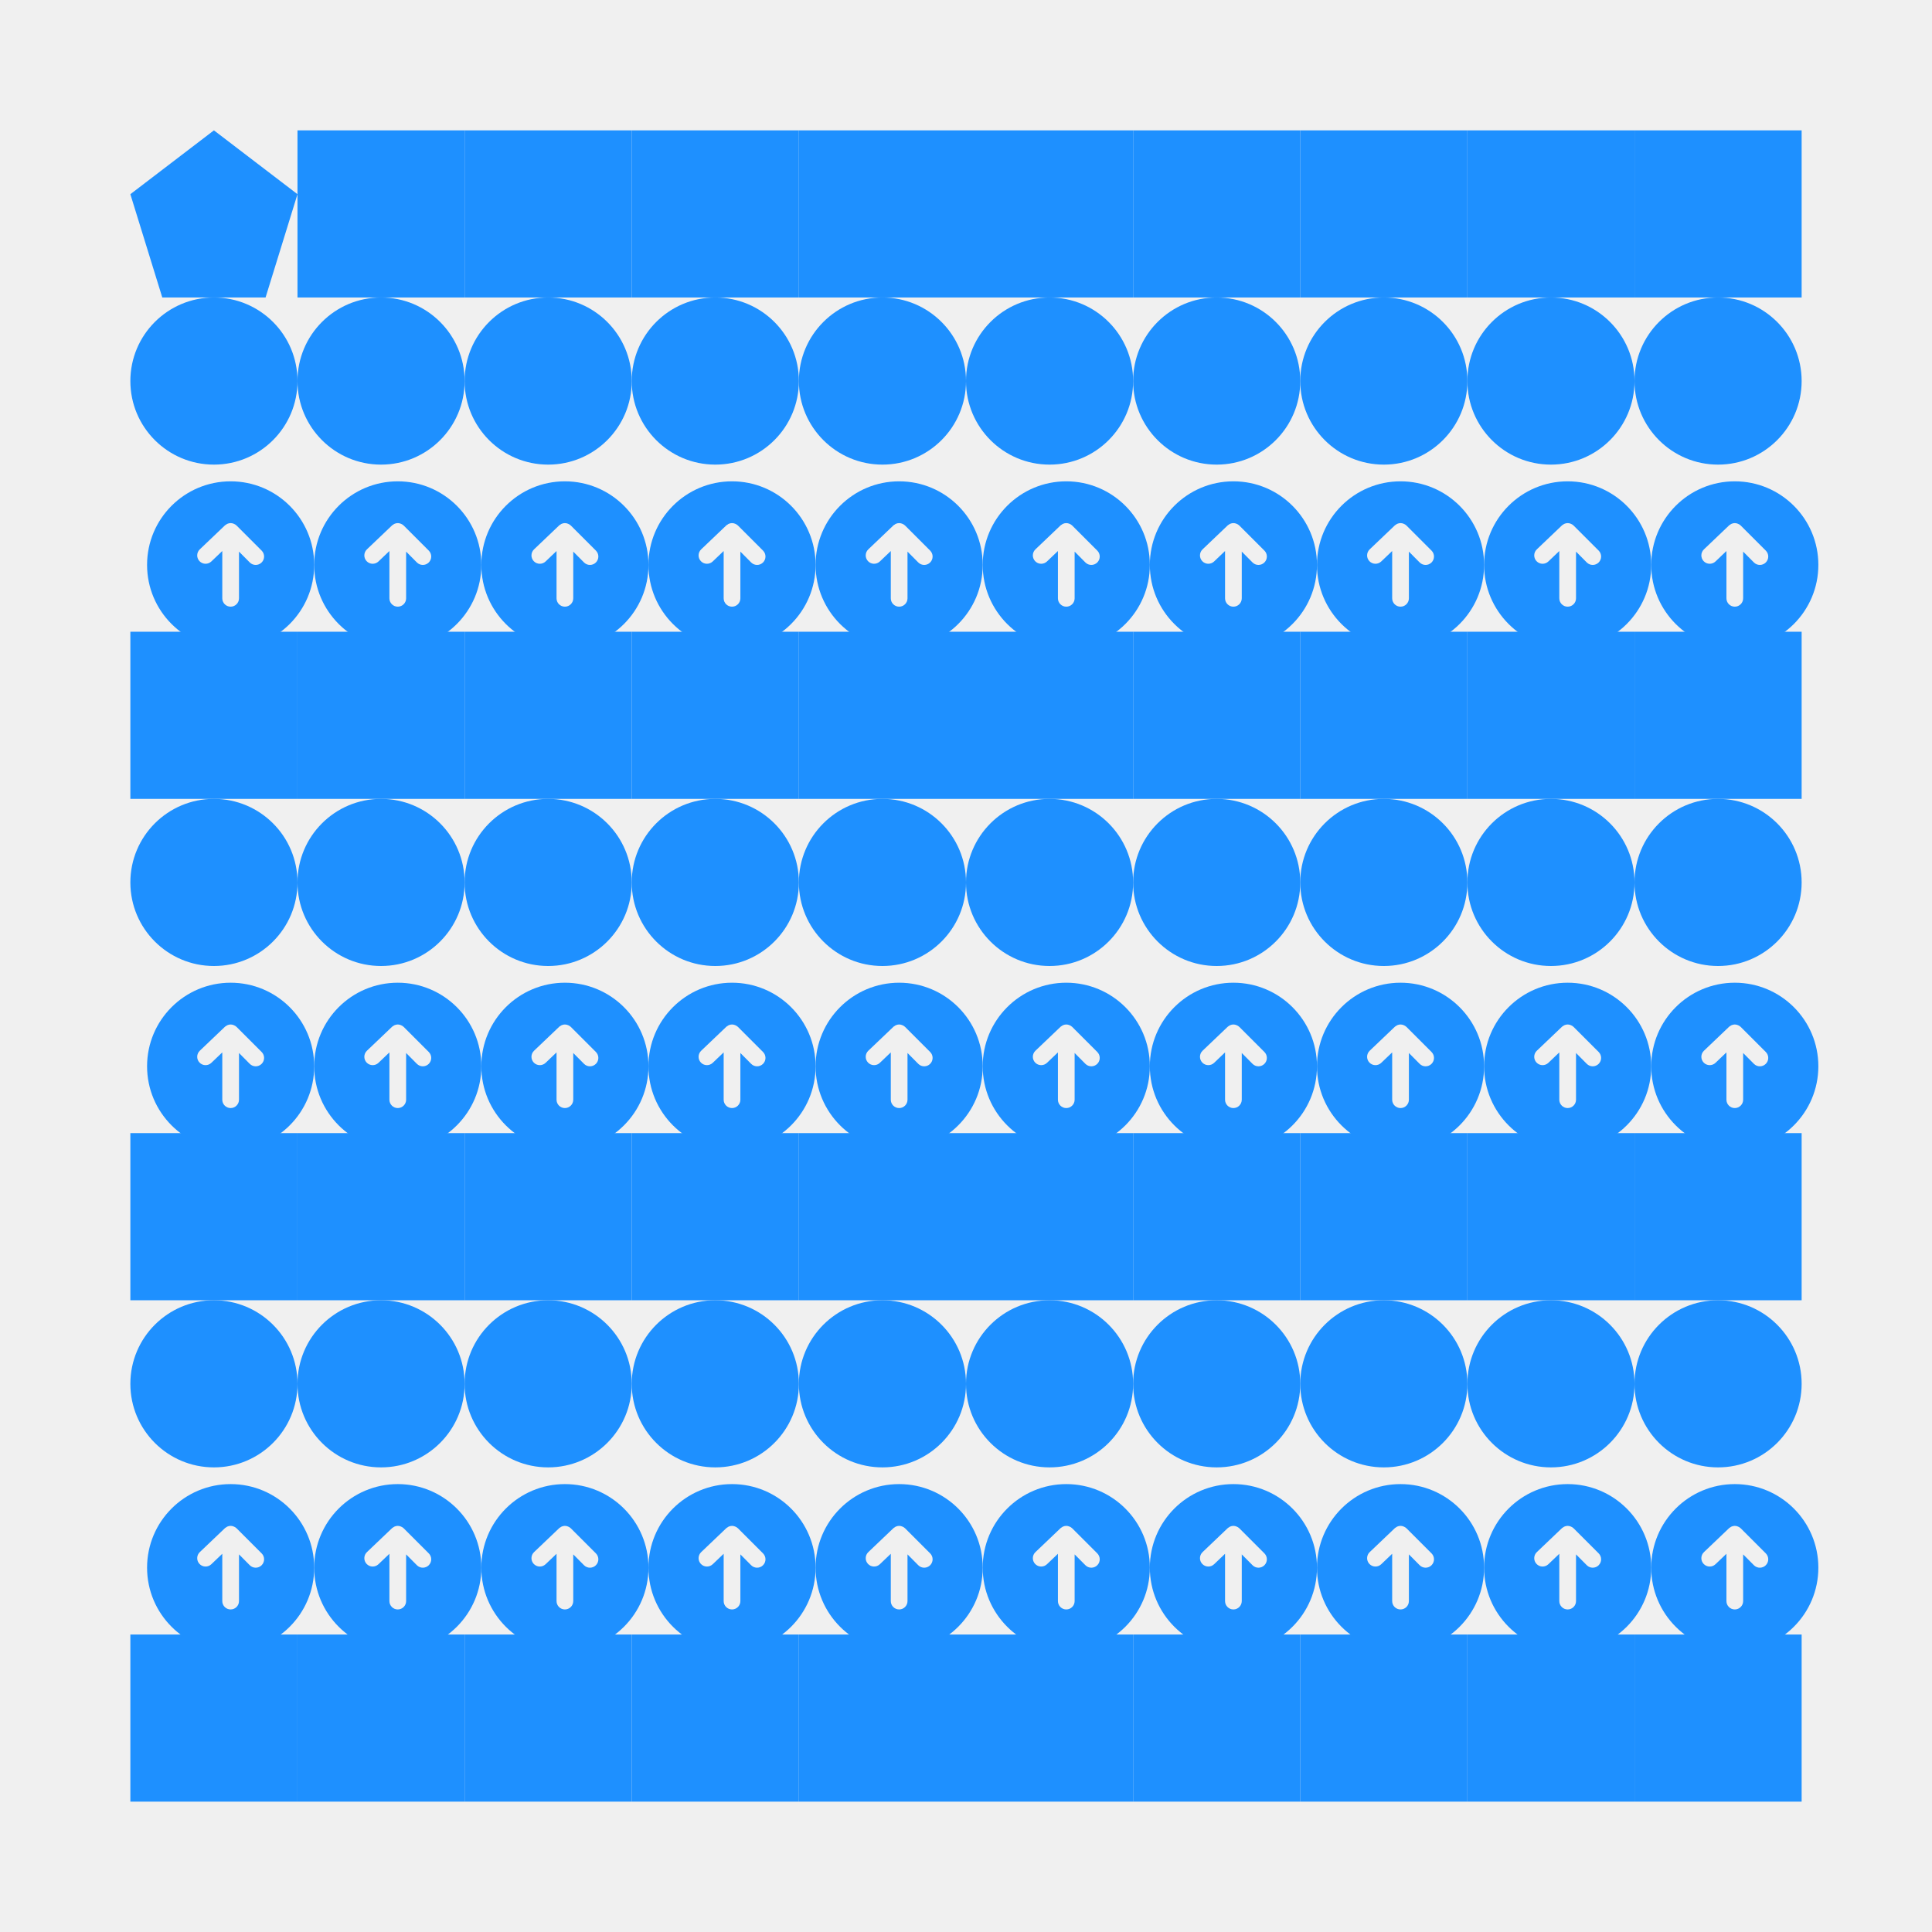
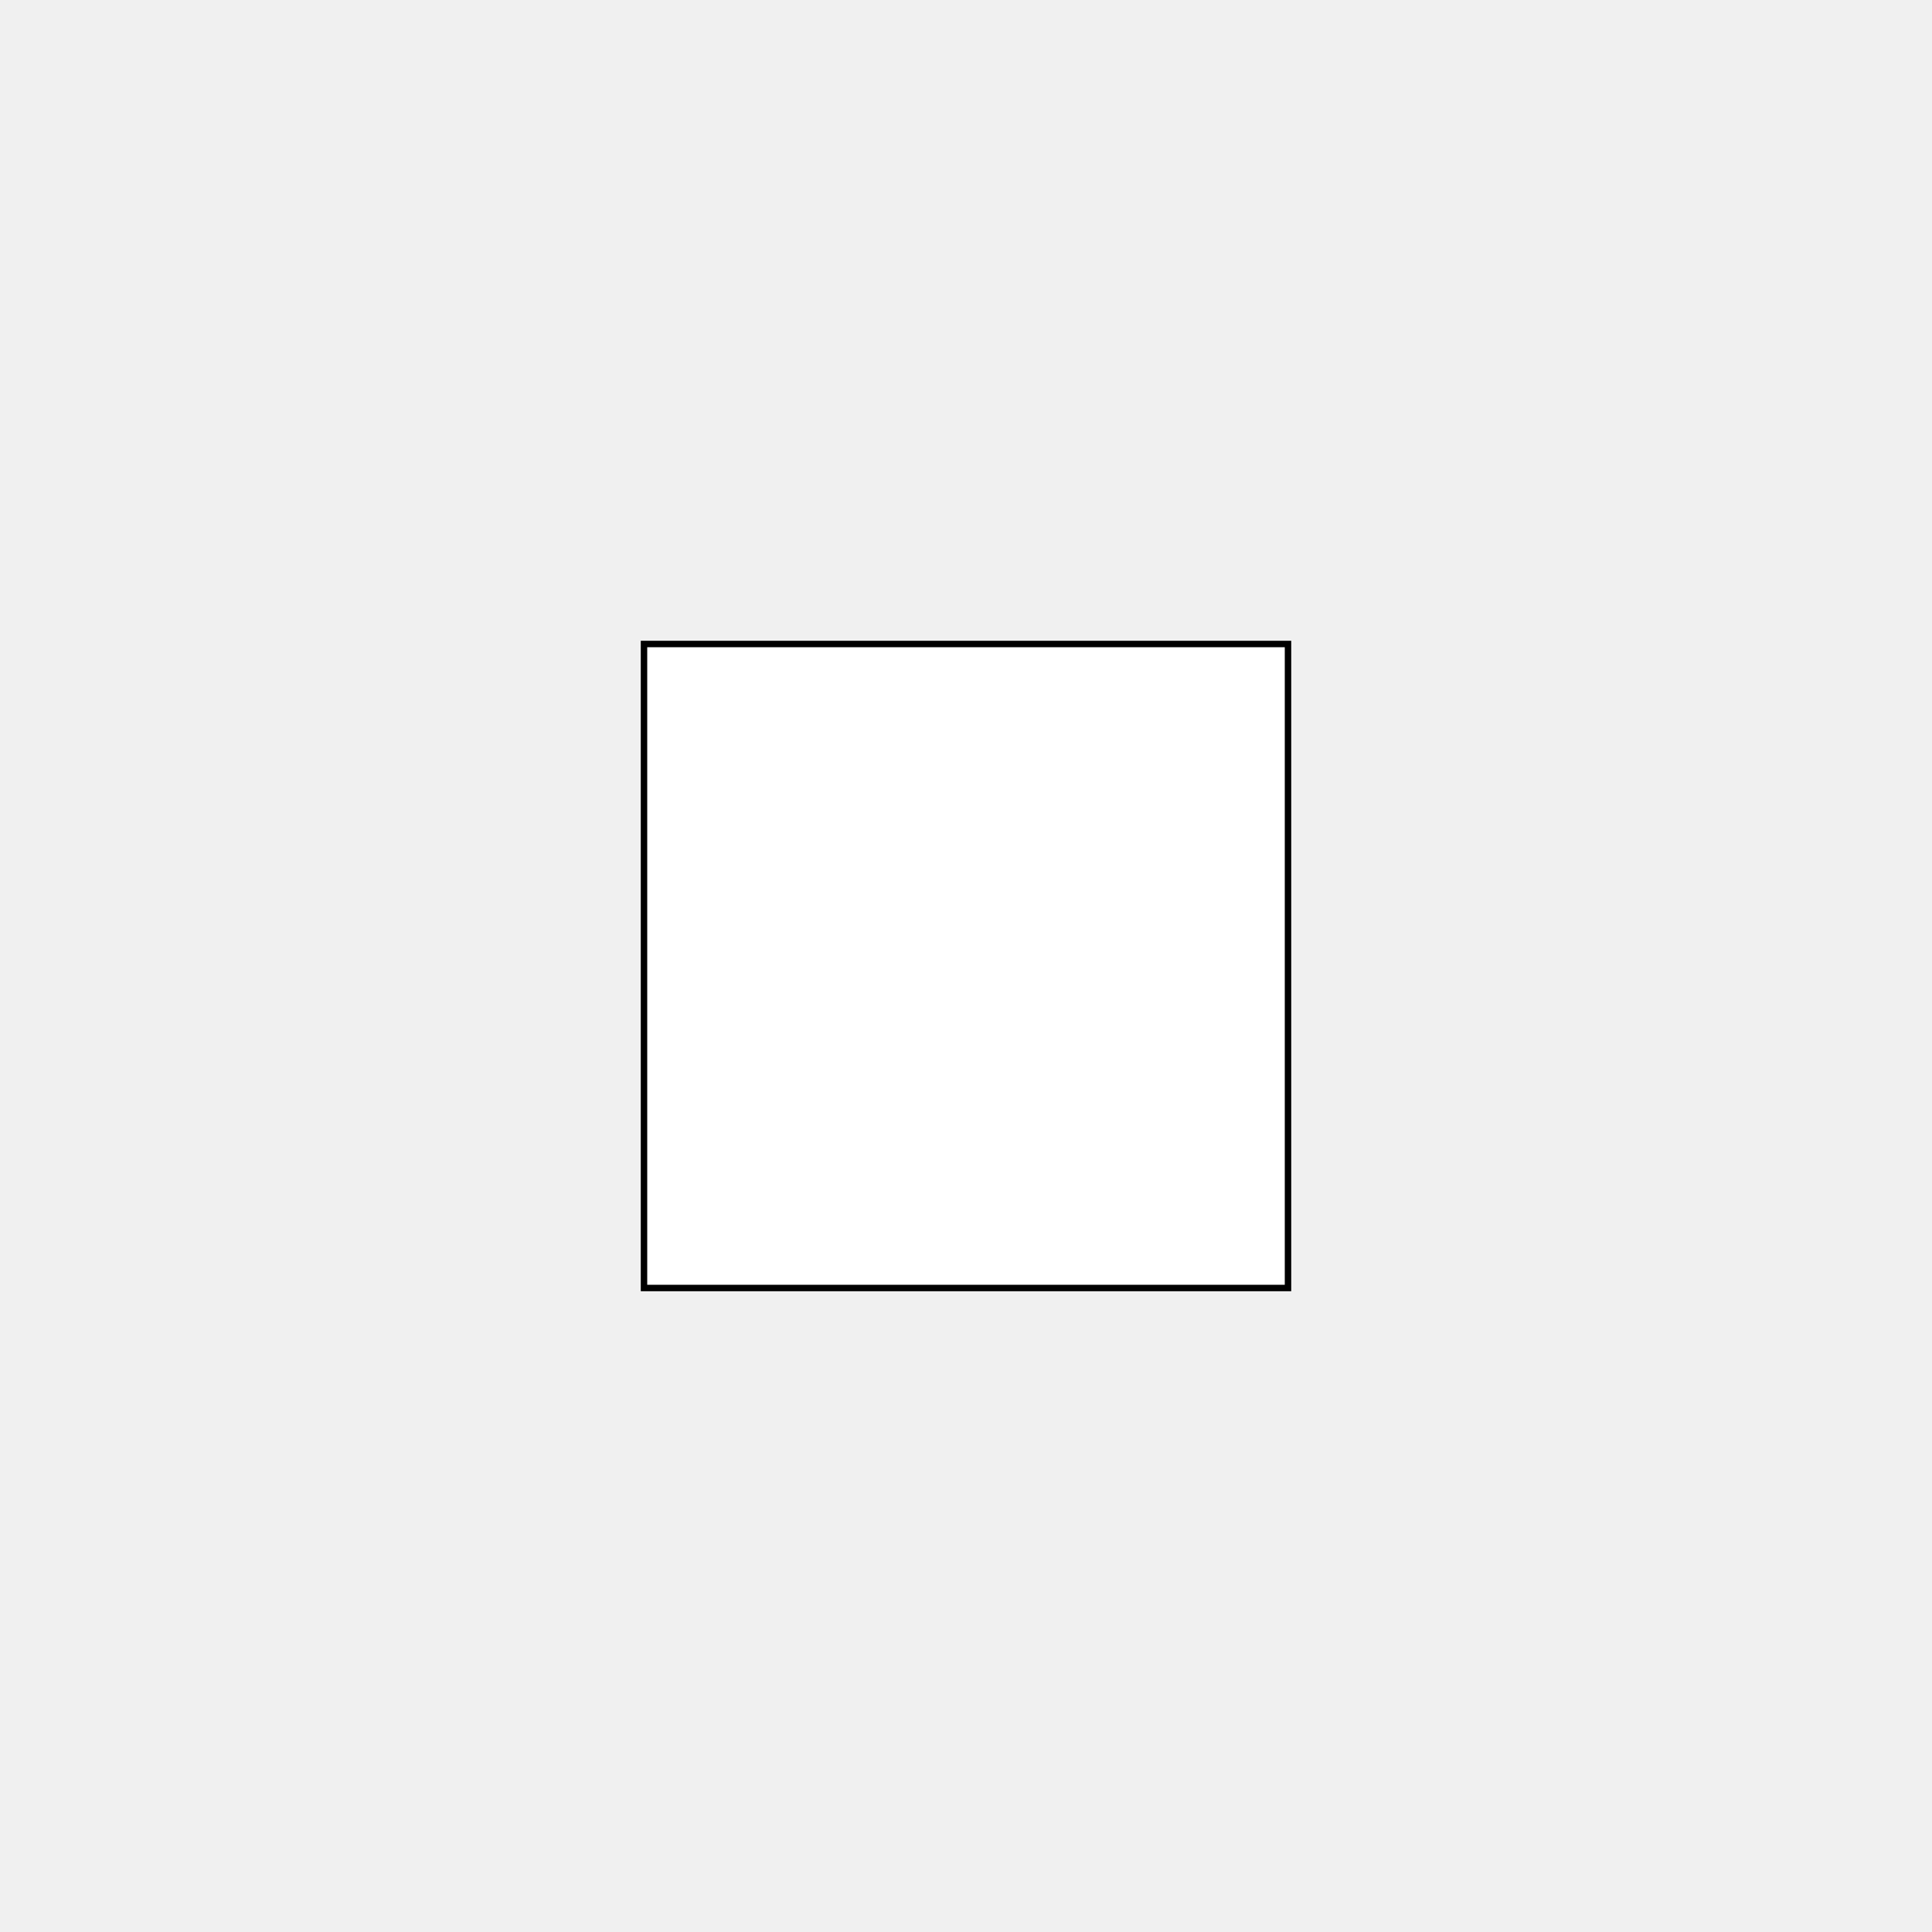
- <svg xmlns="http://www.w3.org/2000/svg" baseProfile="full" height="289" version="1.1" width="289">
+ <svg xmlns="http://www.w3.org/2000/svg" baseProfile="full" height="300" version="1.1" width="300">
  <defs />
-   <g>
-     <rect fill="none" height="289" width="289" x="0" y="0" />
-     <polygon fill="dodgerblue" opacity="1" points="32.0,19.5 19.5,29.049 24.275,44.5 39.725,44.5 44.5,29.049" stroke-width="0" transform=" rotate(0, 32, 32)" />
-     <rect fill="dodgerblue" height="25" opacity="1" stroke-width="0" transform=" rotate(0, 57, 32)" width="25" x="44.5" y="19.5" />
-     <rect fill="dodgerblue" height="25" opacity="1" stroke-width="0" transform=" rotate(0, 82, 32)" width="25" x="69.5" y="19.5" />
-     <rect fill="dodgerblue" height="25" opacity="1" stroke-width="0" transform=" rotate(0, 107, 32)" width="25" x="94.5" y="19.5" />
-     <rect fill="dodgerblue" height="25" opacity="1" stroke-width="0" transform=" rotate(0, 132, 32)" width="25" x="119.5" y="19.5" />
-     <rect fill="dodgerblue" height="25" opacity="1" stroke-width="0" transform=" rotate(0, 157, 32)" width="25" x="144.5" y="19.5" />
-     <rect fill="dodgerblue" height="25" opacity="1" stroke-width="0" transform=" rotate(0, 182, 32)" width="25" x="169.5" y="19.5" />
-     <rect fill="dodgerblue" height="25" opacity="1" stroke-width="0" transform=" rotate(0, 207, 32)" width="25" x="194.5" y="19.5" />
-     <rect fill="dodgerblue" height="25" opacity="1" stroke-width="0" transform=" rotate(0, 232, 32)" width="25" x="219.5" y="19.5" />
-     <rect fill="dodgerblue" height="25" opacity="1" stroke-width="0" transform=" rotate(0, 257, 32)" width="25" x="244.5" y="19.5" />
-     <ellipse cx="32" cy="57" fill="dodgerblue" opacity="1" rx="12.5" ry="12.5" stroke-width="0" transform=" rotate(0, 32, 57)" />
-     <ellipse cx="57" cy="57" fill="dodgerblue" opacity="1" rx="12.5" ry="12.5" stroke-width="0" transform=" rotate(0, 57, 57)" />
-     <ellipse cx="82" cy="57" fill="dodgerblue" opacity="1" rx="12.5" ry="12.5" stroke-width="0" transform=" rotate(0, 82, 57)" />
-     <ellipse cx="107" cy="57" fill="dodgerblue" opacity="1" rx="12.5" ry="12.5" stroke-width="0" transform=" rotate(0, 107, 57)" />
-     <ellipse cx="132" cy="57" fill="dodgerblue" opacity="1" rx="12.5" ry="12.5" stroke-width="0" transform=" rotate(0, 132, 57)" />
-     <ellipse cx="157" cy="57" fill="dodgerblue" opacity="1" rx="12.5" ry="12.5" stroke-width="0" transform=" rotate(0, 157, 57)" />
-     <ellipse cx="182" cy="57" fill="dodgerblue" opacity="1" rx="12.5" ry="12.5" stroke-width="0" transform=" rotate(0, 182, 57)" />
-     <ellipse cx="207" cy="57" fill="dodgerblue" opacity="1" rx="12.5" ry="12.5" stroke-width="0" transform=" rotate(0, 207, 57)" />
-     <ellipse cx="232" cy="57" fill="dodgerblue" opacity="1" rx="12.5" ry="12.5" stroke-width="0" transform=" rotate(0, 232, 57)" />
-     <ellipse cx="257" cy="57" fill="dodgerblue" opacity="1" rx="12.5" ry="12.5" stroke-width="0" transform=" rotate(0, 257, 57)" />
-     <path d="M12 22A10 10 0 1 0 2 12a10 10 0 0 0 10 10zM8.31 10.14l3-2.86a.49.49 0 0 1 .15-.1.54.54 0 0 1 .16-.1.94.94 0 0 1 .76 0 1 1 0 0 1 .33.21l3 3a1 1 0 0 1-1.42 1.42L13 10.41V16a1 1 0 0 1-2 0v-5.66l-1.31 1.25a1 1 0 0 1-1.38-1.45z" fill="dodgerblue" opacity="1" stroke-width="0" transform=" scale(1.25, 1.25) translate(15.6, 55.6) rotate(0, 10, 10)" />
-     <path d="M12 22A10 10 0 1 0 2 12a10 10 0 0 0 10 10zM8.31 10.14l3-2.86a.49.49 0 0 1 .15-.1.54.54 0 0 1 .16-.1.94.94 0 0 1 .76 0 1 1 0 0 1 .33.21l3 3a1 1 0 0 1-1.42 1.42L13 10.41V16a1 1 0 0 1-2 0v-5.66l-1.31 1.25a1 1 0 0 1-1.38-1.45z" fill="dodgerblue" opacity="1" stroke-width="0" transform=" scale(1.25, 1.25) translate(35.6, 55.6) rotate(0, 10, 10)" />
-     <path d="M12 22A10 10 0 1 0 2 12a10 10 0 0 0 10 10zM8.31 10.14l3-2.86a.49.49 0 0 1 .15-.1.54.54 0 0 1 .16-.1.94.94 0 0 1 .76 0 1 1 0 0 1 .33.21l3 3a1 1 0 0 1-1.42 1.42L13 10.41V16a1 1 0 0 1-2 0v-5.66l-1.31 1.25a1 1 0 0 1-1.38-1.45z" fill="dodgerblue" opacity="1" stroke-width="0" transform=" scale(1.25, 1.25) translate(55.6, 55.6) rotate(0, 10, 10)" />
-     <path d="M12 22A10 10 0 1 0 2 12a10 10 0 0 0 10 10zM8.31 10.14l3-2.86a.49.49 0 0 1 .15-.1.54.54 0 0 1 .16-.1.94.94 0 0 1 .76 0 1 1 0 0 1 .33.21l3 3a1 1 0 0 1-1.42 1.42L13 10.41V16a1 1 0 0 1-2 0v-5.66l-1.31 1.25a1 1 0 0 1-1.38-1.45z" fill="dodgerblue" opacity="1" stroke-width="0" transform=" scale(1.25, 1.25) translate(75.6, 55.6) rotate(0, 10, 10)" />
-     <path d="M12 22A10 10 0 1 0 2 12a10 10 0 0 0 10 10zM8.31 10.14l3-2.86a.49.49 0 0 1 .15-.1.54.54 0 0 1 .16-.1.94.94 0 0 1 .76 0 1 1 0 0 1 .33.21l3 3a1 1 0 0 1-1.42 1.42L13 10.41V16a1 1 0 0 1-2 0v-5.66l-1.31 1.25a1 1 0 0 1-1.38-1.45z" fill="dodgerblue" opacity="1" stroke-width="0" transform=" scale(1.25, 1.25) translate(95.6, 55.6) rotate(0, 10, 10)" />
-     <path d="M12 22A10 10 0 1 0 2 12a10 10 0 0 0 10 10zM8.31 10.14l3-2.86a.49.49 0 0 1 .15-.1.54.54 0 0 1 .16-.1.94.94 0 0 1 .76 0 1 1 0 0 1 .33.21l3 3a1 1 0 0 1-1.42 1.42L13 10.41V16a1 1 0 0 1-2 0v-5.66l-1.31 1.25a1 1 0 0 1-1.38-1.45z" fill="dodgerblue" opacity="1" stroke-width="0" transform=" scale(1.25, 1.25) translate(115.6, 55.6) rotate(0, 10, 10)" />
-     <path d="M12 22A10 10 0 1 0 2 12a10 10 0 0 0 10 10zM8.31 10.14l3-2.86a.49.49 0 0 1 .15-.1.54.54 0 0 1 .16-.1.94.94 0 0 1 .76 0 1 1 0 0 1 .33.21l3 3a1 1 0 0 1-1.42 1.42L13 10.41V16a1 1 0 0 1-2 0v-5.66l-1.31 1.25a1 1 0 0 1-1.38-1.45z" fill="dodgerblue" opacity="1" stroke-width="0" transform=" scale(1.25, 1.25) translate(135.6, 55.6) rotate(0, 10, 10)" />
-     <path d="M12 22A10 10 0 1 0 2 12a10 10 0 0 0 10 10zM8.31 10.14l3-2.86a.49.49 0 0 1 .15-.1.54.54 0 0 1 .16-.1.94.94 0 0 1 .76 0 1 1 0 0 1 .33.21l3 3a1 1 0 0 1-1.42 1.42L13 10.41V16a1 1 0 0 1-2 0v-5.66l-1.31 1.25a1 1 0 0 1-1.38-1.45z" fill="dodgerblue" opacity="1" stroke-width="0" transform=" scale(1.25, 1.25) translate(155.6, 55.6) rotate(0, 10, 10)" />
-     <path d="M12 22A10 10 0 1 0 2 12a10 10 0 0 0 10 10zM8.31 10.14l3-2.86a.49.49 0 0 1 .15-.1.54.54 0 0 1 .16-.1.94.94 0 0 1 .76 0 1 1 0 0 1 .33.21l3 3a1 1 0 0 1-1.42 1.42L13 10.41V16a1 1 0 0 1-2 0v-5.66l-1.31 1.25a1 1 0 0 1-1.38-1.45z" fill="dodgerblue" opacity="1" stroke-width="0" transform=" scale(1.25, 1.25) translate(175.6, 55.6) rotate(0, 10, 10)" />
-     <path d="M12 22A10 10 0 1 0 2 12a10 10 0 0 0 10 10zM8.31 10.14l3-2.86a.49.49 0 0 1 .15-.1.54.54 0 0 1 .16-.1.94.94 0 0 1 .76 0 1 1 0 0 1 .33.21l3 3a1 1 0 0 1-1.42 1.42L13 10.41V16a1 1 0 0 1-2 0v-5.66l-1.31 1.25a1 1 0 0 1-1.38-1.45z" fill="dodgerblue" opacity="1" stroke-width="0" transform=" scale(1.25, 1.25) translate(195.6, 55.6) rotate(0, 10, 10)" />
-     <rect fill="dodgerblue" height="25" opacity="1" stroke-width="0" transform=" rotate(0, 32, 107)" width="25" x="19.5" y="94.5" />
-     <rect fill="dodgerblue" height="25" opacity="1" stroke-width="0" transform=" rotate(0, 57, 107)" width="25" x="44.5" y="94.5" />
-     <rect fill="dodgerblue" height="25" opacity="1" stroke-width="0" transform=" rotate(0, 82, 107)" width="25" x="69.5" y="94.5" />
-     <rect fill="dodgerblue" height="25" opacity="1" stroke-width="0" transform=" rotate(0, 107, 107)" width="25" x="94.5" y="94.5" />
-     <rect fill="dodgerblue" height="25" opacity="1" stroke-width="0" transform=" rotate(0, 132, 107)" width="25" x="119.5" y="94.5" />
-     <rect fill="dodgerblue" height="25" opacity="1" stroke-width="0" transform=" rotate(0, 157, 107)" width="25" x="144.5" y="94.5" />
-     <rect fill="dodgerblue" height="25" opacity="1" stroke-width="0" transform=" rotate(0, 182, 107)" width="25" x="169.5" y="94.5" />
-     <rect fill="dodgerblue" height="25" opacity="1" stroke-width="0" transform=" rotate(0, 207, 107)" width="25" x="194.5" y="94.5" />
-     <rect fill="dodgerblue" height="25" opacity="1" stroke-width="0" transform=" rotate(0, 232, 107)" width="25" x="219.5" y="94.5" />
-     <rect fill="dodgerblue" height="25" opacity="1" stroke-width="0" transform=" rotate(0, 257, 107)" width="25" x="244.5" y="94.5" />
-     <ellipse cx="32" cy="132" fill="dodgerblue" opacity="1" rx="12.5" ry="12.5" stroke-width="0" transform=" rotate(0, 32, 132)" />
-     <ellipse cx="57" cy="132" fill="dodgerblue" opacity="1" rx="12.5" ry="12.5" stroke-width="0" transform=" rotate(0, 57, 132)" />
-     <ellipse cx="82" cy="132" fill="dodgerblue" opacity="1" rx="12.5" ry="12.5" stroke-width="0" transform=" rotate(0, 82, 132)" />
-     <ellipse cx="107" cy="132" fill="dodgerblue" opacity="1" rx="12.5" ry="12.5" stroke-width="0" transform=" rotate(0, 107, 132)" />
-     <ellipse cx="132" cy="132" fill="dodgerblue" opacity="1" rx="12.5" ry="12.5" stroke-width="0" transform=" rotate(0, 132, 132)" />
-     <ellipse cx="157" cy="132" fill="dodgerblue" opacity="1" rx="12.5" ry="12.5" stroke-width="0" transform=" rotate(0, 157, 132)" />
-     <ellipse cx="182" cy="132" fill="dodgerblue" opacity="1" rx="12.5" ry="12.5" stroke-width="0" transform=" rotate(0, 182, 132)" />
-     <ellipse cx="207" cy="132" fill="dodgerblue" opacity="1" rx="12.5" ry="12.5" stroke-width="0" transform=" rotate(0, 207, 132)" />
-     <ellipse cx="232" cy="132" fill="dodgerblue" opacity="1" rx="12.5" ry="12.5" stroke-width="0" transform=" rotate(0, 232, 132)" />
-     <ellipse cx="257" cy="132" fill="dodgerblue" opacity="1" rx="12.5" ry="12.5" stroke-width="0" transform=" rotate(0, 257, 132)" />
-     <path d="M12 22A10 10 0 1 0 2 12a10 10 0 0 0 10 10zM8.31 10.14l3-2.86a.49.49 0 0 1 .15-.1.54.54 0 0 1 .16-.1.94.94 0 0 1 .76 0 1 1 0 0 1 .33.21l3 3a1 1 0 0 1-1.42 1.42L13 10.41V16a1 1 0 0 1-2 0v-5.66l-1.31 1.25a1 1 0 0 1-1.38-1.45z" fill="dodgerblue" opacity="1" stroke-width="0" transform=" scale(1.25, 1.25) translate(15.6, 115.6) rotate(0, 10, 10)" />
-     <path d="M12 22A10 10 0 1 0 2 12a10 10 0 0 0 10 10zM8.31 10.14l3-2.86a.49.49 0 0 1 .15-.1.54.54 0 0 1 .16-.1.94.94 0 0 1 .76 0 1 1 0 0 1 .33.21l3 3a1 1 0 0 1-1.42 1.42L13 10.41V16a1 1 0 0 1-2 0v-5.66l-1.31 1.25a1 1 0 0 1-1.38-1.45z" fill="dodgerblue" opacity="1" stroke-width="0" transform=" scale(1.25, 1.25) translate(35.6, 115.6) rotate(0, 10, 10)" />
-     <path d="M12 22A10 10 0 1 0 2 12a10 10 0 0 0 10 10zM8.31 10.14l3-2.86a.49.49 0 0 1 .15-.1.54.54 0 0 1 .16-.1.94.94 0 0 1 .76 0 1 1 0 0 1 .33.21l3 3a1 1 0 0 1-1.42 1.42L13 10.41V16a1 1 0 0 1-2 0v-5.66l-1.31 1.25a1 1 0 0 1-1.38-1.45z" fill="dodgerblue" opacity="1" stroke-width="0" transform=" scale(1.25, 1.25) translate(55.6, 115.6) rotate(0, 10, 10)" />
-     <path d="M12 22A10 10 0 1 0 2 12a10 10 0 0 0 10 10zM8.31 10.14l3-2.86a.49.49 0 0 1 .15-.1.54.54 0 0 1 .16-.1.94.94 0 0 1 .76 0 1 1 0 0 1 .33.21l3 3a1 1 0 0 1-1.42 1.42L13 10.41V16a1 1 0 0 1-2 0v-5.66l-1.31 1.25a1 1 0 0 1-1.38-1.45z" fill="dodgerblue" opacity="1" stroke-width="0" transform=" scale(1.25, 1.25) translate(75.6, 115.6) rotate(0, 10, 10)" />
-     <path d="M12 22A10 10 0 1 0 2 12a10 10 0 0 0 10 10zM8.31 10.14l3-2.86a.49.49 0 0 1 .15-.1.54.54 0 0 1 .16-.1.94.94 0 0 1 .76 0 1 1 0 0 1 .33.21l3 3a1 1 0 0 1-1.42 1.42L13 10.41V16a1 1 0 0 1-2 0v-5.66l-1.31 1.25a1 1 0 0 1-1.38-1.45z" fill="dodgerblue" opacity="1" stroke-width="0" transform=" scale(1.25, 1.25) translate(95.6, 115.6) rotate(0, 10, 10)" />
-     <path d="M12 22A10 10 0 1 0 2 12a10 10 0 0 0 10 10zM8.31 10.14l3-2.86a.49.49 0 0 1 .15-.1.54.54 0 0 1 .16-.1.94.94 0 0 1 .76 0 1 1 0 0 1 .33.21l3 3a1 1 0 0 1-1.42 1.42L13 10.41V16a1 1 0 0 1-2 0v-5.66l-1.31 1.25a1 1 0 0 1-1.38-1.45z" fill="dodgerblue" opacity="1" stroke-width="0" transform=" scale(1.25, 1.25) translate(115.6, 115.6) rotate(0, 10, 10)" />
-     <path d="M12 22A10 10 0 1 0 2 12a10 10 0 0 0 10 10zM8.31 10.14l3-2.86a.49.49 0 0 1 .15-.1.54.54 0 0 1 .16-.1.94.94 0 0 1 .76 0 1 1 0 0 1 .33.21l3 3a1 1 0 0 1-1.42 1.42L13 10.41V16a1 1 0 0 1-2 0v-5.66l-1.31 1.25a1 1 0 0 1-1.38-1.45z" fill="dodgerblue" opacity="1" stroke-width="0" transform=" scale(1.25, 1.25) translate(135.6, 115.6) rotate(0, 10, 10)" />
-     <path d="M12 22A10 10 0 1 0 2 12a10 10 0 0 0 10 10zM8.31 10.14l3-2.86a.49.49 0 0 1 .15-.1.54.54 0 0 1 .16-.1.94.94 0 0 1 .76 0 1 1 0 0 1 .33.21l3 3a1 1 0 0 1-1.42 1.42L13 10.41V16a1 1 0 0 1-2 0v-5.66l-1.31 1.25a1 1 0 0 1-1.38-1.45z" fill="dodgerblue" opacity="1" stroke-width="0" transform=" scale(1.25, 1.25) translate(155.6, 115.6) rotate(0, 10, 10)" />
-     <path d="M12 22A10 10 0 1 0 2 12a10 10 0 0 0 10 10zM8.31 10.14l3-2.86a.49.49 0 0 1 .15-.1.54.54 0 0 1 .16-.1.94.94 0 0 1 .76 0 1 1 0 0 1 .33.21l3 3a1 1 0 0 1-1.42 1.42L13 10.41V16a1 1 0 0 1-2 0v-5.66l-1.31 1.25a1 1 0 0 1-1.38-1.45z" fill="dodgerblue" opacity="1" stroke-width="0" transform=" scale(1.25, 1.25) translate(175.6, 115.6) rotate(0, 10, 10)" />
-     <path d="M12 22A10 10 0 1 0 2 12a10 10 0 0 0 10 10zM8.31 10.14l3-2.86a.49.49 0 0 1 .15-.1.54.54 0 0 1 .16-.1.94.94 0 0 1 .76 0 1 1 0 0 1 .33.21l3 3a1 1 0 0 1-1.42 1.42L13 10.41V16a1 1 0 0 1-2 0v-5.66l-1.31 1.25a1 1 0 0 1-1.38-1.45z" fill="dodgerblue" opacity="1" stroke-width="0" transform=" scale(1.25, 1.25) translate(195.6, 115.6) rotate(0, 10, 10)" />
-     <rect fill="dodgerblue" height="25" opacity="1" stroke-width="0" transform=" rotate(0, 32, 182)" width="25" x="19.5" y="169.5" />
-     <rect fill="dodgerblue" height="25" opacity="1" stroke-width="0" transform=" rotate(0, 57, 182)" width="25" x="44.5" y="169.5" />
-     <rect fill="dodgerblue" height="25" opacity="1" stroke-width="0" transform=" rotate(0, 82, 182)" width="25" x="69.5" y="169.5" />
-     <rect fill="dodgerblue" height="25" opacity="1" stroke-width="0" transform=" rotate(0, 107, 182)" width="25" x="94.5" y="169.5" />
-     <rect fill="dodgerblue" height="25" opacity="1" stroke-width="0" transform=" rotate(0, 132, 182)" width="25" x="119.5" y="169.5" />
-     <rect fill="dodgerblue" height="25" opacity="1" stroke-width="0" transform=" rotate(0, 157, 182)" width="25" x="144.5" y="169.5" />
-     <rect fill="dodgerblue" height="25" opacity="1" stroke-width="0" transform=" rotate(0, 182, 182)" width="25" x="169.5" y="169.5" />
-     <rect fill="dodgerblue" height="25" opacity="1" stroke-width="0" transform=" rotate(0, 207, 182)" width="25" x="194.5" y="169.5" />
-     <rect fill="dodgerblue" height="25" opacity="1" stroke-width="0" transform=" rotate(0, 232, 182)" width="25" x="219.5" y="169.5" />
-     <rect fill="dodgerblue" height="25" opacity="1" stroke-width="0" transform=" rotate(0, 257, 182)" width="25" x="244.5" y="169.5" />
-     <ellipse cx="32" cy="207" fill="dodgerblue" opacity="1" rx="12.5" ry="12.5" stroke-width="0" transform=" rotate(0, 32, 207)" />
-     <ellipse cx="57" cy="207" fill="dodgerblue" opacity="1" rx="12.5" ry="12.5" stroke-width="0" transform=" rotate(0, 57, 207)" />
-     <ellipse cx="82" cy="207" fill="dodgerblue" opacity="1" rx="12.5" ry="12.5" stroke-width="0" transform=" rotate(0, 82, 207)" />
-     <ellipse cx="107" cy="207" fill="dodgerblue" opacity="1" rx="12.5" ry="12.5" stroke-width="0" transform=" rotate(0, 107, 207)" />
-     <ellipse cx="132" cy="207" fill="dodgerblue" opacity="1" rx="12.5" ry="12.5" stroke-width="0" transform=" rotate(0, 132, 207)" />
-     <ellipse cx="157" cy="207" fill="dodgerblue" opacity="1" rx="12.5" ry="12.5" stroke-width="0" transform=" rotate(0, 157, 207)" />
-     <ellipse cx="182" cy="207" fill="dodgerblue" opacity="1" rx="12.5" ry="12.5" stroke-width="0" transform=" rotate(0, 182, 207)" />
-     <ellipse cx="207" cy="207" fill="dodgerblue" opacity="1" rx="12.5" ry="12.5" stroke-width="0" transform=" rotate(0, 207, 207)" />
-     <ellipse cx="232" cy="207" fill="dodgerblue" opacity="1" rx="12.5" ry="12.5" stroke-width="0" transform=" rotate(0, 232, 207)" />
-     <ellipse cx="257" cy="207" fill="dodgerblue" opacity="1" rx="12.5" ry="12.5" stroke-width="0" transform=" rotate(0, 257, 207)" />
-     <path d="M12 22A10 10 0 1 0 2 12a10 10 0 0 0 10 10zM8.31 10.14l3-2.86a.49.49 0 0 1 .15-.1.54.54 0 0 1 .16-.1.94.94 0 0 1 .76 0 1 1 0 0 1 .33.21l3 3a1 1 0 0 1-1.42 1.42L13 10.41V16a1 1 0 0 1-2 0v-5.66l-1.31 1.25a1 1 0 0 1-1.38-1.45z" fill="dodgerblue" opacity="1" stroke-width="0" transform=" scale(1.25, 1.25) translate(15.6, 175.6) rotate(0, 10, 10)" />
-     <path d="M12 22A10 10 0 1 0 2 12a10 10 0 0 0 10 10zM8.31 10.14l3-2.86a.49.49 0 0 1 .15-.1.54.54 0 0 1 .16-.1.94.94 0 0 1 .76 0 1 1 0 0 1 .33.21l3 3a1 1 0 0 1-1.42 1.42L13 10.41V16a1 1 0 0 1-2 0v-5.66l-1.31 1.25a1 1 0 0 1-1.38-1.45z" fill="dodgerblue" opacity="1" stroke-width="0" transform=" scale(1.25, 1.25) translate(35.6, 175.6) rotate(0, 10, 10)" />
-     <path d="M12 22A10 10 0 1 0 2 12a10 10 0 0 0 10 10zM8.31 10.14l3-2.86a.49.49 0 0 1 .15-.1.54.54 0 0 1 .16-.1.94.94 0 0 1 .76 0 1 1 0 0 1 .33.21l3 3a1 1 0 0 1-1.42 1.42L13 10.41V16a1 1 0 0 1-2 0v-5.66l-1.31 1.25a1 1 0 0 1-1.38-1.45z" fill="dodgerblue" opacity="1" stroke-width="0" transform=" scale(1.25, 1.25) translate(55.6, 175.6) rotate(0, 10, 10)" />
-     <path d="M12 22A10 10 0 1 0 2 12a10 10 0 0 0 10 10zM8.31 10.14l3-2.86a.49.49 0 0 1 .15-.1.54.54 0 0 1 .16-.1.94.94 0 0 1 .76 0 1 1 0 0 1 .33.21l3 3a1 1 0 0 1-1.42 1.42L13 10.41V16a1 1 0 0 1-2 0v-5.66l-1.31 1.25a1 1 0 0 1-1.38-1.45z" fill="dodgerblue" opacity="1" stroke-width="0" transform=" scale(1.25, 1.25) translate(75.6, 175.6) rotate(0, 10, 10)" />
-     <path d="M12 22A10 10 0 1 0 2 12a10 10 0 0 0 10 10zM8.31 10.14l3-2.86a.49.49 0 0 1 .15-.1.54.54 0 0 1 .16-.1.94.94 0 0 1 .76 0 1 1 0 0 1 .33.21l3 3a1 1 0 0 1-1.42 1.42L13 10.41V16a1 1 0 0 1-2 0v-5.66l-1.31 1.25a1 1 0 0 1-1.38-1.45z" fill="dodgerblue" opacity="1" stroke-width="0" transform=" scale(1.25, 1.25) translate(95.6, 175.6) rotate(0, 10, 10)" />
-     <path d="M12 22A10 10 0 1 0 2 12a10 10 0 0 0 10 10zM8.31 10.14l3-2.86a.49.49 0 0 1 .15-.1.54.54 0 0 1 .16-.1.94.94 0 0 1 .76 0 1 1 0 0 1 .33.21l3 3a1 1 0 0 1-1.42 1.42L13 10.41V16a1 1 0 0 1-2 0v-5.66l-1.31 1.25a1 1 0 0 1-1.38-1.45z" fill="dodgerblue" opacity="1" stroke-width="0" transform=" scale(1.25, 1.25) translate(115.6, 175.6) rotate(0, 10, 10)" />
-     <path d="M12 22A10 10 0 1 0 2 12a10 10 0 0 0 10 10zM8.31 10.14l3-2.86a.49.49 0 0 1 .15-.1.54.54 0 0 1 .16-.1.94.94 0 0 1 .76 0 1 1 0 0 1 .33.21l3 3a1 1 0 0 1-1.42 1.42L13 10.41V16a1 1 0 0 1-2 0v-5.66l-1.31 1.25a1 1 0 0 1-1.38-1.45z" fill="dodgerblue" opacity="1" stroke-width="0" transform=" scale(1.25, 1.25) translate(135.6, 175.6) rotate(0, 10, 10)" />
-     <path d="M12 22A10 10 0 1 0 2 12a10 10 0 0 0 10 10zM8.31 10.14l3-2.86a.49.49 0 0 1 .15-.1.54.54 0 0 1 .16-.1.94.94 0 0 1 .76 0 1 1 0 0 1 .33.21l3 3a1 1 0 0 1-1.42 1.42L13 10.41V16a1 1 0 0 1-2 0v-5.66l-1.31 1.25a1 1 0 0 1-1.38-1.45z" fill="dodgerblue" opacity="1" stroke-width="0" transform=" scale(1.25, 1.25) translate(155.6, 175.6) rotate(0, 10, 10)" />
-     <path d="M12 22A10 10 0 1 0 2 12a10 10 0 0 0 10 10zM8.31 10.14l3-2.86a.49.49 0 0 1 .15-.1.54.54 0 0 1 .16-.1.94.94 0 0 1 .76 0 1 1 0 0 1 .33.21l3 3a1 1 0 0 1-1.42 1.42L13 10.41V16a1 1 0 0 1-2 0v-5.66l-1.31 1.25a1 1 0 0 1-1.38-1.45z" fill="dodgerblue" opacity="1" stroke-width="0" transform=" scale(1.25, 1.25) translate(175.6, 175.6) rotate(0, 10, 10)" />
-     <path d="M12 22A10 10 0 1 0 2 12a10 10 0 0 0 10 10zM8.31 10.14l3-2.86a.49.49 0 0 1 .15-.1.54.54 0 0 1 .16-.1.94.94 0 0 1 .76 0 1 1 0 0 1 .33.21l3 3a1 1 0 0 1-1.42 1.42L13 10.41V16a1 1 0 0 1-2 0v-5.66l-1.31 1.25a1 1 0 0 1-1.38-1.45z" fill="dodgerblue" opacity="1" stroke-width="0" transform=" scale(1.25, 1.25) translate(195.6, 175.6) rotate(0, 10, 10)" />
-     <rect fill="dodgerblue" height="25" opacity="1" stroke-width="0" transform=" rotate(0, 32, 257)" width="25" x="19.5" y="244.5" />
-     <rect fill="dodgerblue" height="25" opacity="1" stroke-width="0" transform=" rotate(0, 57, 257)" width="25" x="44.5" y="244.5" />
-     <rect fill="dodgerblue" height="25" opacity="1" stroke-width="0" transform=" rotate(0, 82, 257)" width="25" x="69.5" y="244.5" />
-     <rect fill="dodgerblue" height="25" opacity="1" stroke-width="0" transform=" rotate(0, 107, 257)" width="25" x="94.5" y="244.5" />
-     <rect fill="dodgerblue" height="25" opacity="1" stroke-width="0" transform=" rotate(0, 132, 257)" width="25" x="119.5" y="244.5" />
-     <rect fill="dodgerblue" height="25" opacity="1" stroke-width="0" transform=" rotate(0, 157, 257)" width="25" x="144.5" y="244.5" />
-     <rect fill="dodgerblue" height="25" opacity="1" stroke-width="0" transform=" rotate(0, 182, 257)" width="25" x="169.5" y="244.5" />
-     <rect fill="dodgerblue" height="25" opacity="1" stroke-width="0" transform=" rotate(0, 207, 257)" width="25" x="194.5" y="244.5" />
-     <rect fill="dodgerblue" height="25" opacity="1" stroke-width="0" transform=" rotate(0, 232, 257)" width="25" x="219.5" y="244.5" />
-     <rect fill="dodgerblue" height="25" opacity="1" stroke-width="0" transform=" rotate(0, 257, 257)" width="25" x="244.5" y="244.5" />
-   </g>
+   <polygon fill="white" id="polygon" points="100,100 100,200 200,200 200,100" stroke="black">
+     <animateTransform additive="sum" attributeName="transform" begin="0s" dur="4s" from="0" id="polygon" repeatCount="indefinite" to="1" type="scale" />
+     <animateTransform additive="sum" attributeName="transform" begin="0s" dur="4s" from="0 150 150" id="polygon" repeatCount="indefinite" to="360 150 150" type="rotate" />
+   </polygon>
</svg>
